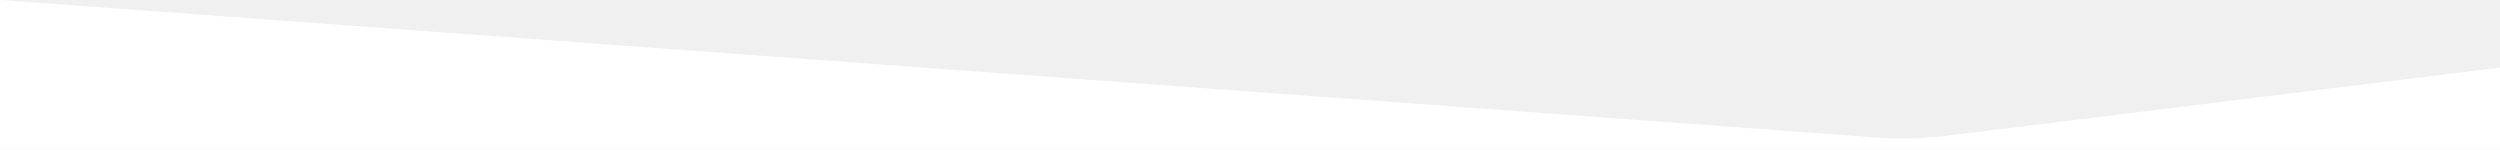
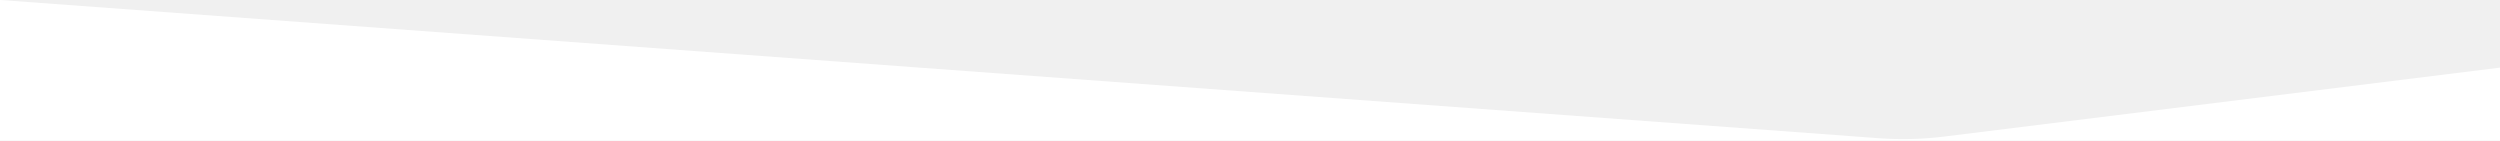
- <svg xmlns="http://www.w3.org/2000/svg" width="1920" height="115" viewBox="0 0 1920 115" fill="none">
-   <path d="M0 0L1442.68 105.737C1459.4 106.963 1476.21 106.549 1492.85 104.501L1920 51.935V115H0V0Z" fill="white" />
+ <svg xmlns="http://www.w3.org/2000/svg" width="1920" height="108" viewBox="0 0 1920 108" fill="none">
+   <path d="M0 0L1442.69 106.138C1459.52 107.376 1476.44 106.954 1493.18 104.876L1920 51.935V108H0V0Z" fill="white" />
</svg>
